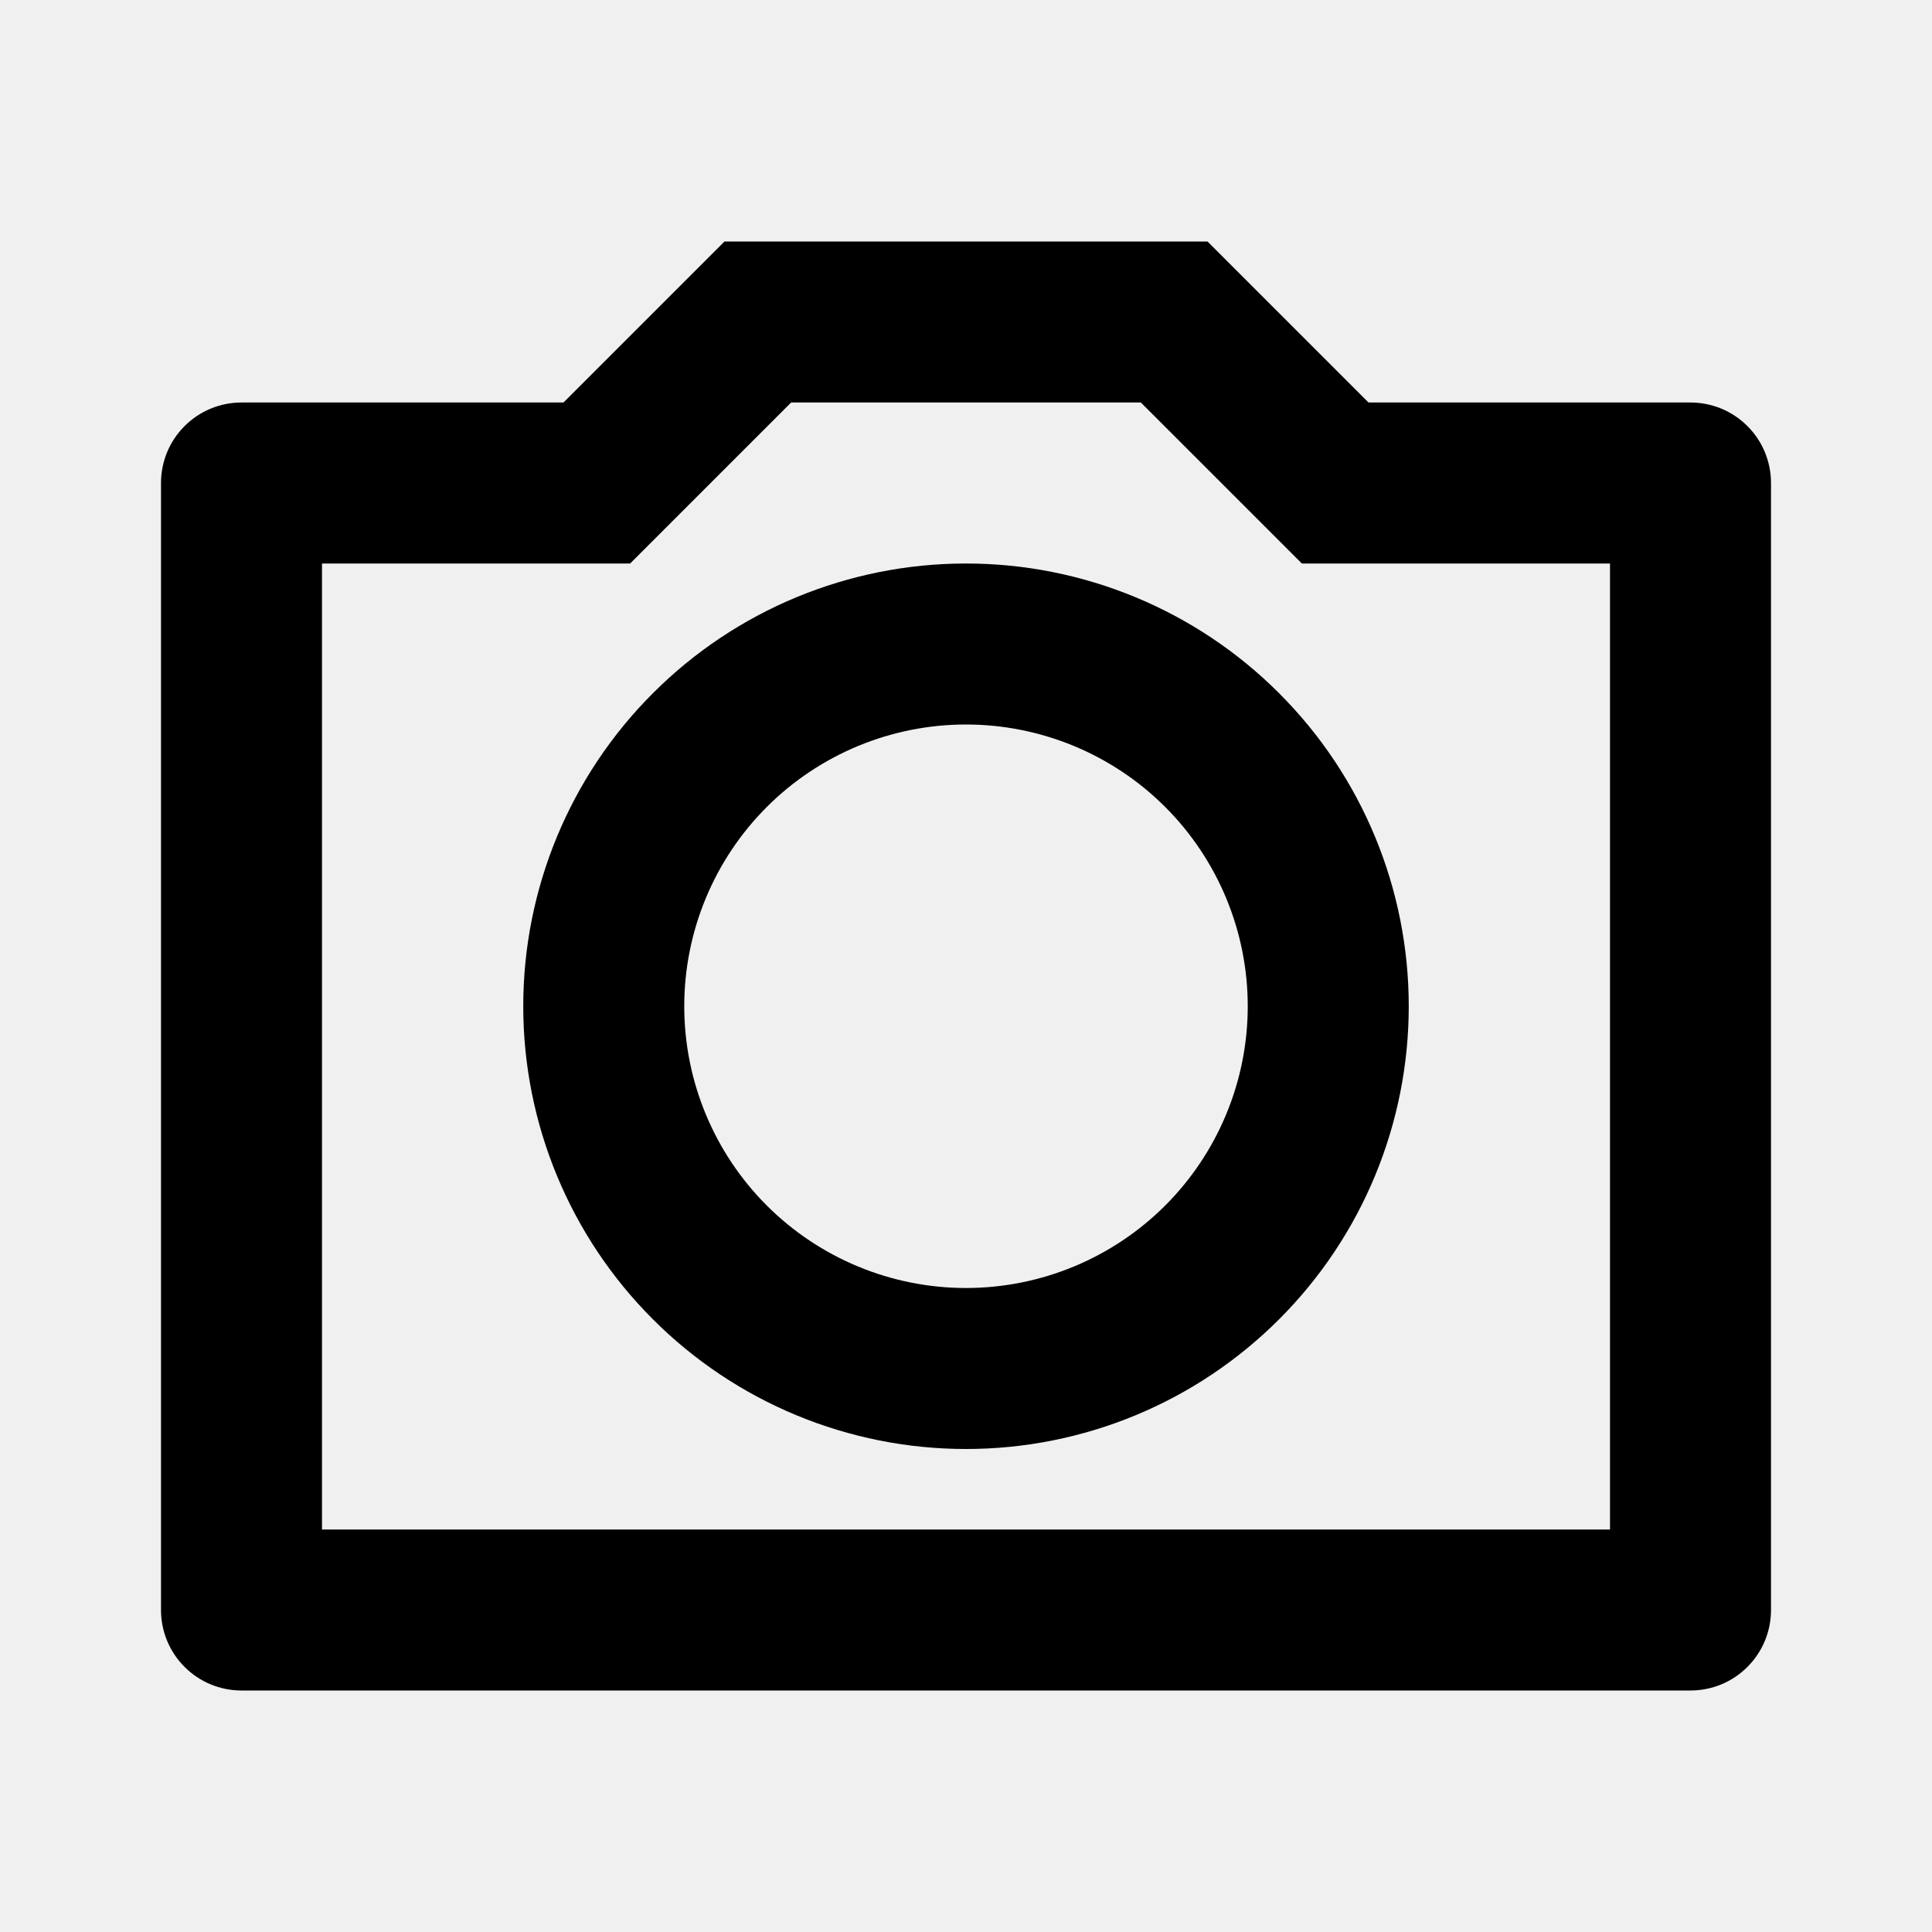
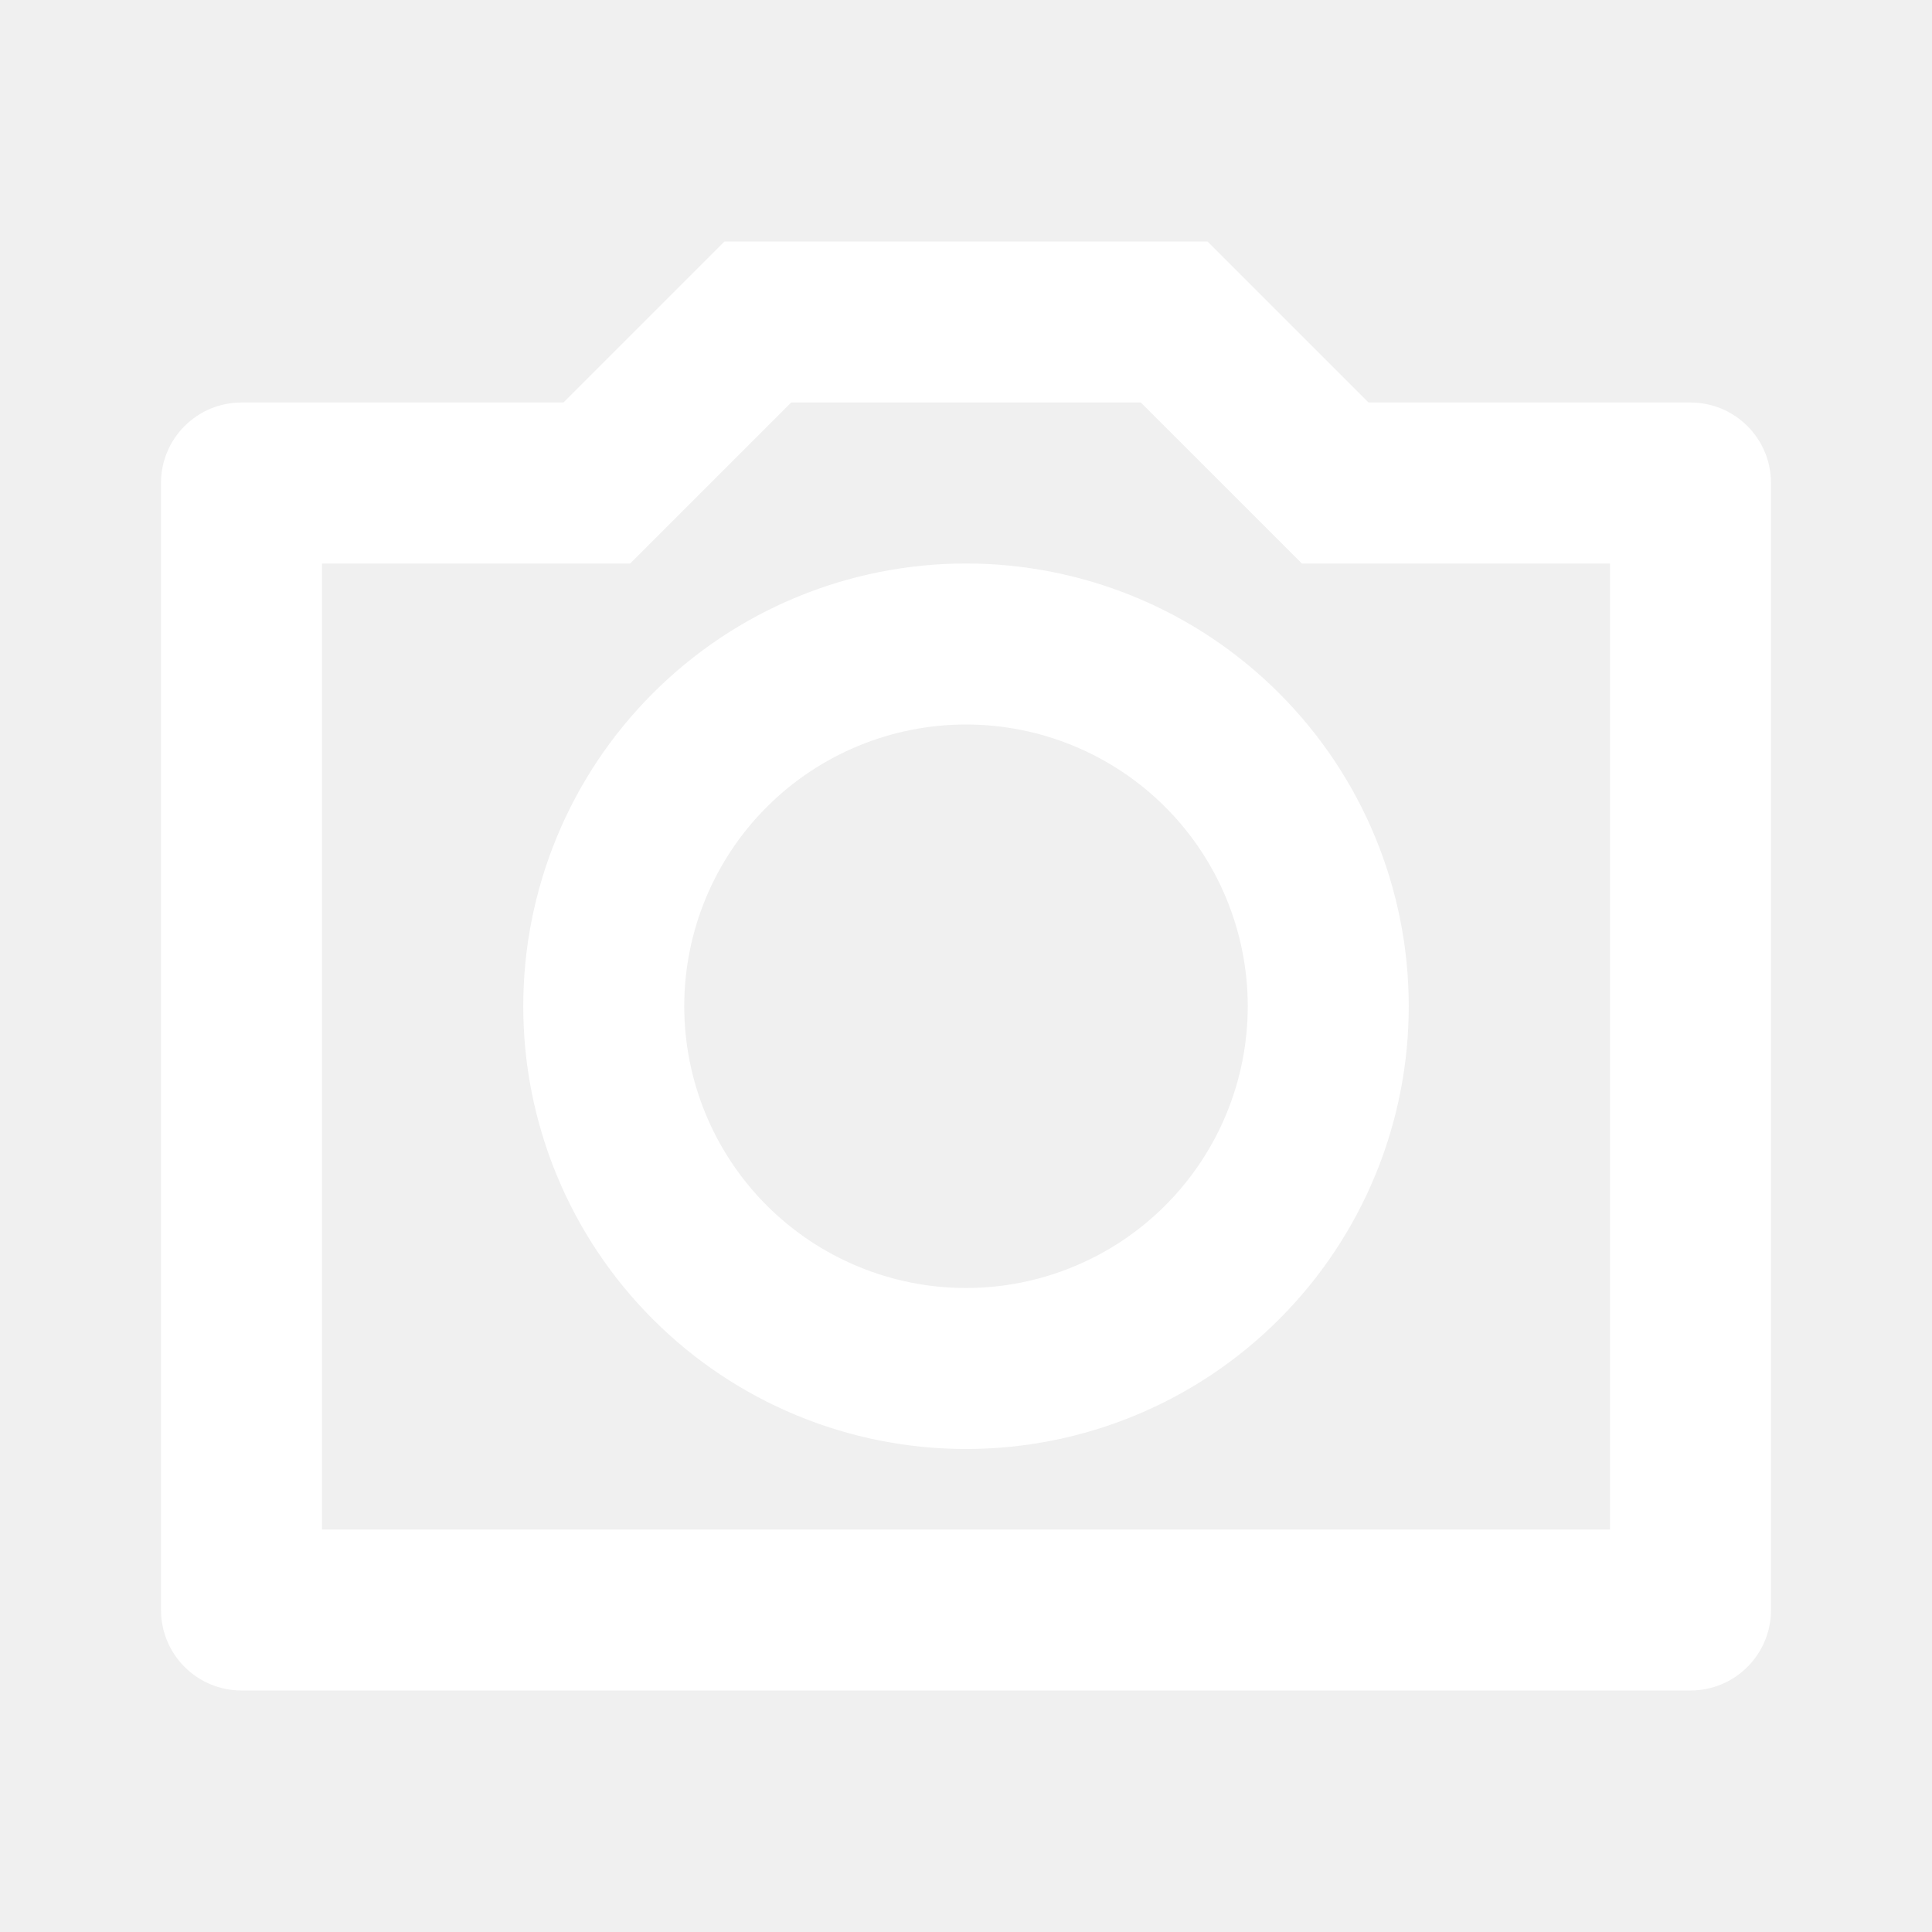
<svg xmlns="http://www.w3.org/2000/svg" width="24" height="24" viewBox="0 0 24 24" fill="none">
-   <g clip-path="url(#clip0_129_1462)">
-     <path d="M9.828 5L7.828 7H4V19H20V7H16.172L14.172 5H9.828ZM9 3H15L17 5H21C21.265 5 21.52 5.105 21.707 5.293C21.895 5.48 22 5.735 22 6V20C22 20.265 21.895 20.52 21.707 20.707C21.52 20.895 21.265 21 21 21H3C2.735 21 2.48 20.895 2.293 20.707C2.105 20.52 2 20.265 2 20V6C2 5.735 2.105 5.48 2.293 5.293C2.48 5.105 2.735 5 3 5H7L9 3ZM12 18C10.541 18 9.142 17.421 8.111 16.389C7.079 15.358 6.5 13.959 6.5 12.5C6.5 11.041 7.079 9.642 8.111 8.611C9.142 7.579 10.541 7 12 7C13.459 7 14.858 7.579 15.889 8.611C16.921 9.642 17.5 11.041 17.5 12.5C17.5 13.959 16.921 15.358 15.889 16.389C14.858 17.421 13.459 18 12 18ZM12 16C12.928 16 13.819 15.631 14.475 14.975C15.131 14.319 15.5 13.428 15.5 12.5C15.5 11.572 15.131 10.681 14.475 10.025C13.819 9.369 12.928 9 12 9C11.072 9 10.181 9.369 9.525 10.025C8.869 10.681 8.5 11.572 8.5 12.5C8.5 13.428 8.869 14.319 9.525 14.975C10.181 15.631 11.072 16 12 16V16Z" fill="black" />
+   <g clip-path="url(#clip0_4512_1991)">
+     <path d="M9.828 5L7.828 7H4V19H20V7H16.172L14.172 5H9.828ZM9 3H15L17 5H21C21.265 5 21.52 5.105 21.707 5.293C21.895 5.48 22 5.735 22 6V20C22 20.265 21.895 20.52 21.707 20.707C21.52 20.895 21.265 21 21 21H3C2.735 21 2.48 20.895 2.293 20.707C2.105 20.52 2 20.265 2 20V6C2 5.735 2.105 5.48 2.293 5.293C2.48 5.105 2.735 5 3 5H7L9 3ZM12 18C10.541 18 9.142 17.421 8.111 16.389C7.079 15.358 6.5 13.959 6.5 12.5C6.5 11.041 7.079 9.642 8.111 8.611C9.142 7.579 10.541 7 12 7C13.459 7 14.858 7.579 15.889 8.611C16.921 9.642 17.5 11.041 17.5 12.5C17.5 13.959 16.921 15.358 15.889 16.389C14.858 17.421 13.459 18 12 18ZM12 16C12.928 16 13.819 15.631 14.475 14.975C15.131 14.319 15.5 13.428 15.5 12.5C15.5 11.572 15.131 10.681 14.475 10.025C13.819 9.369 12.928 9 12 9C11.072 9 10.181 9.369 9.525 10.025C8.869 10.681 8.5 11.572 8.5 12.5C8.5 13.428 8.869 14.319 9.525 14.975C10.181 15.631 11.072 16 12 16Z" fill="white" />
  </g>
  <defs>
-     <clipPath id="clip0_129_1462">
+     <clipPath id="clip0_4512_1991">
      <rect width="24" height="24" fill="white" />
    </clipPath>
  </defs>
</svg>
